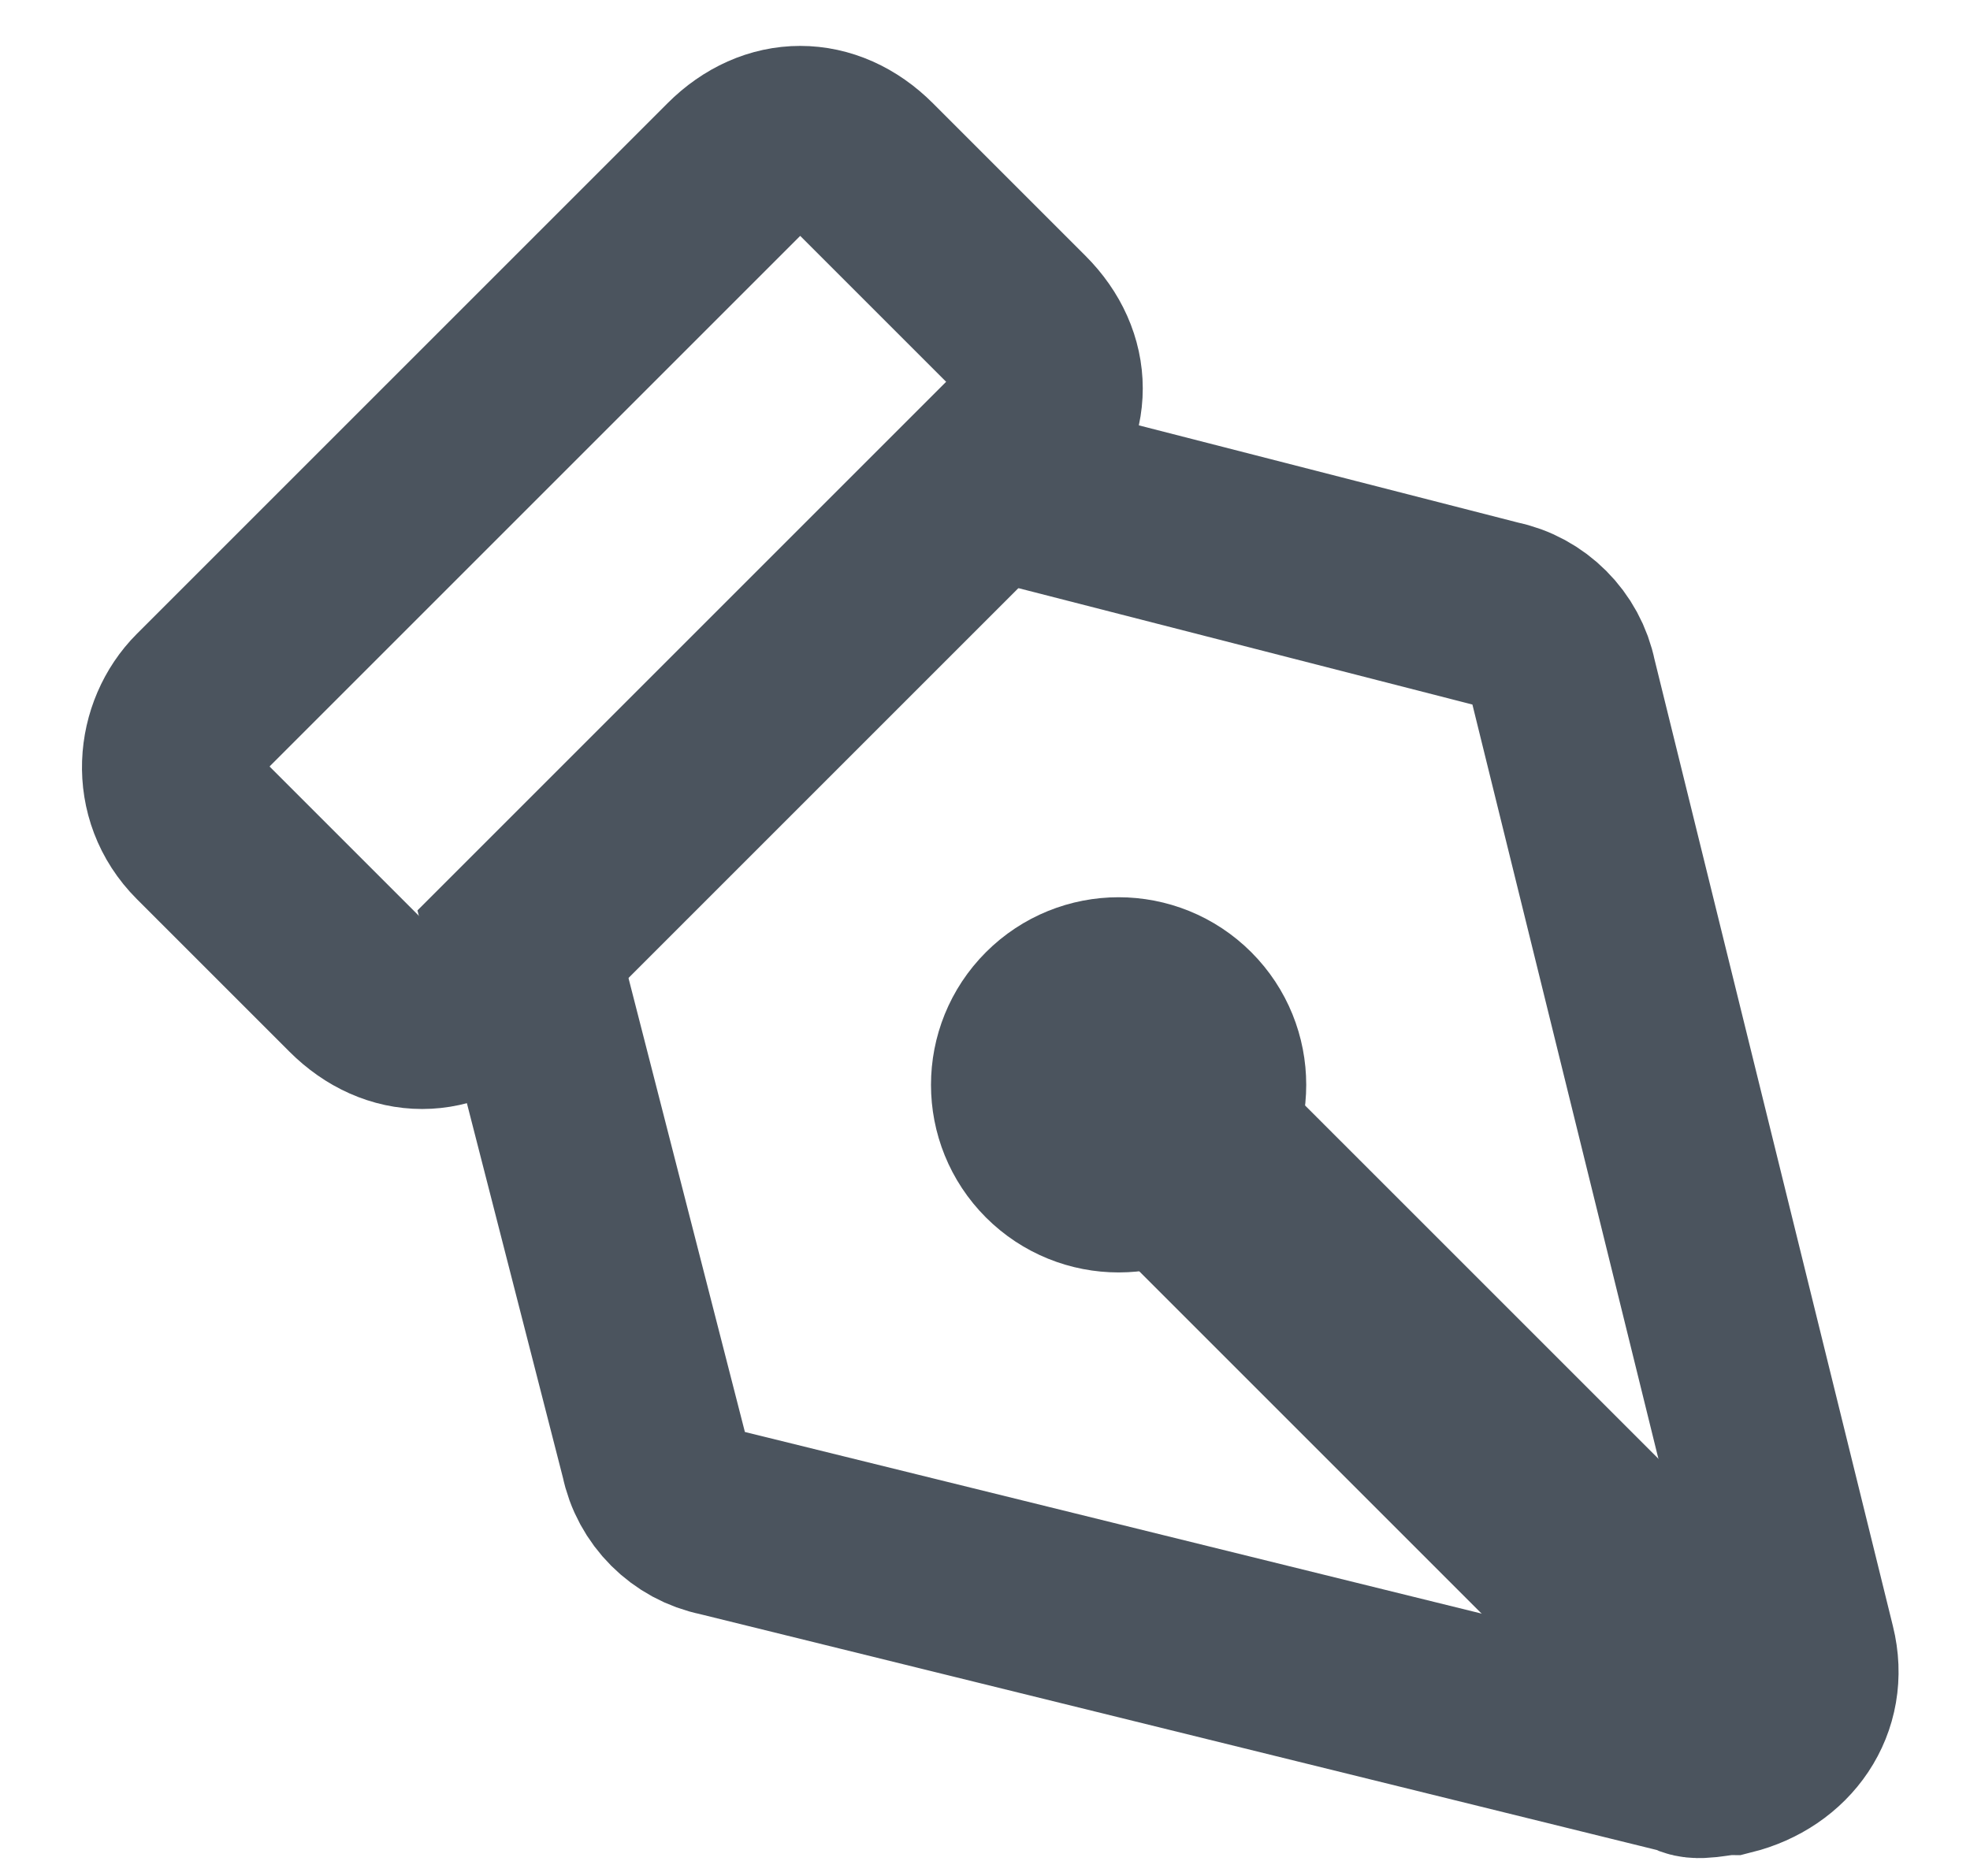
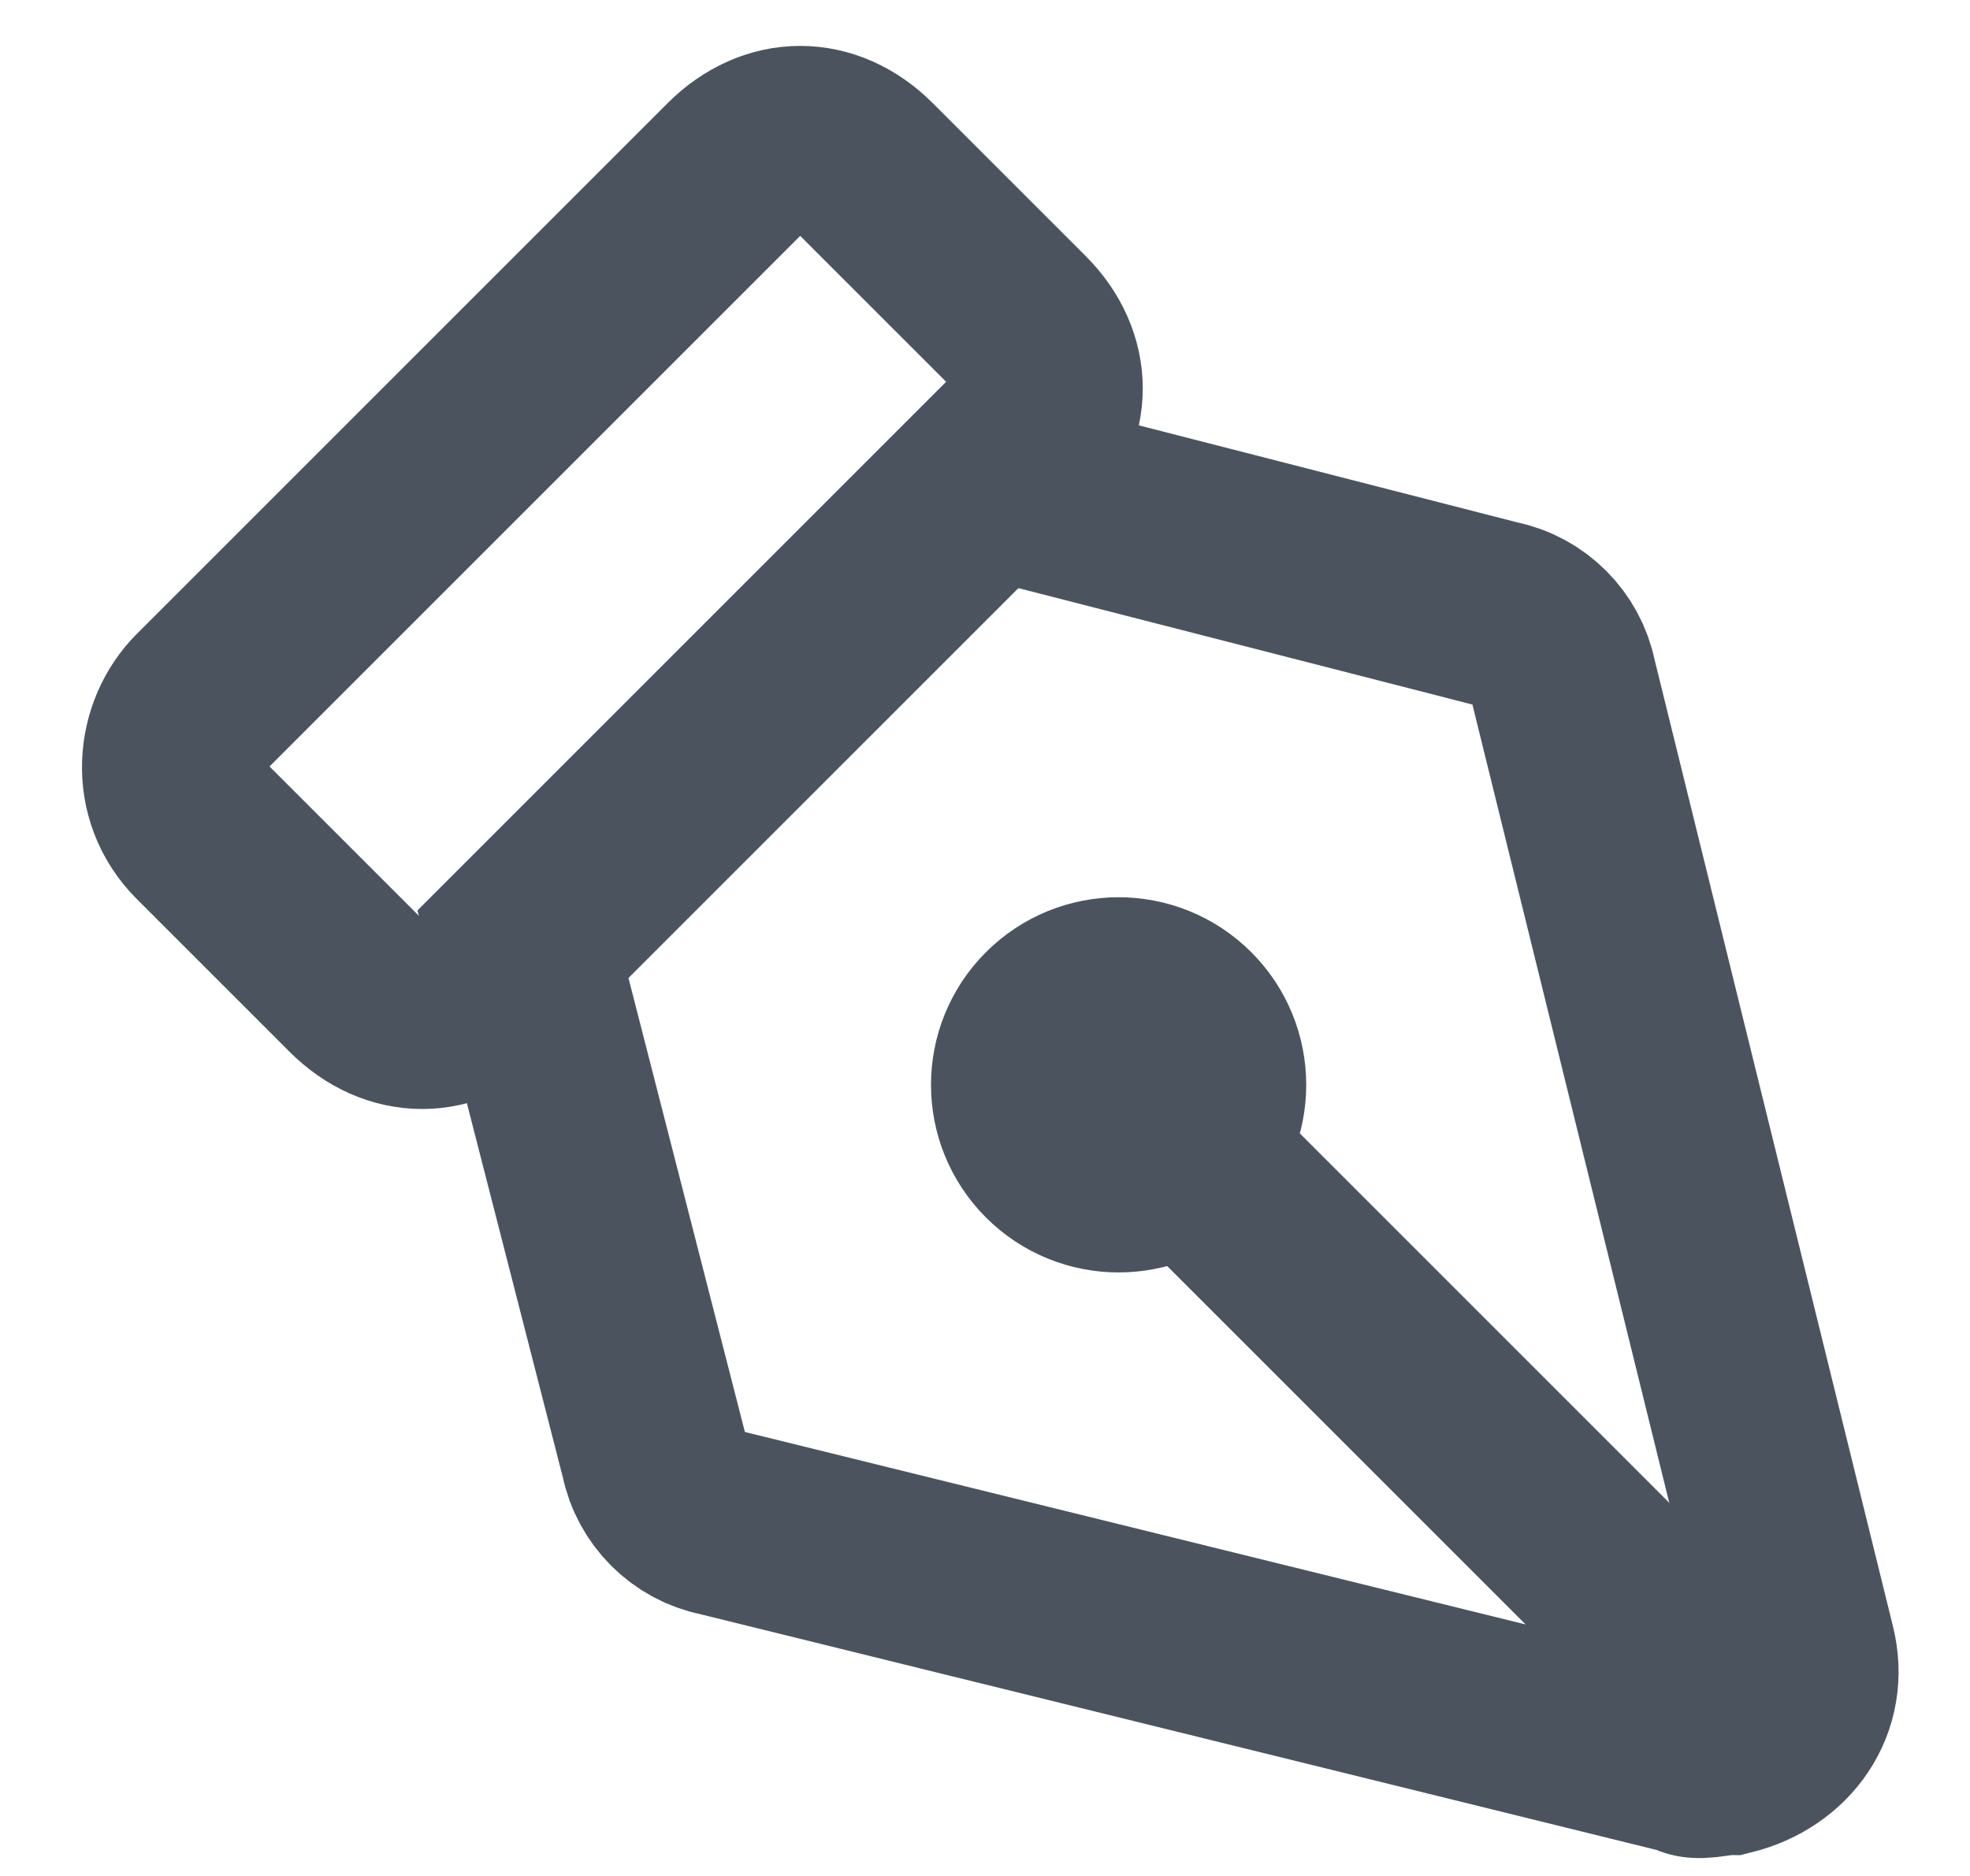
<svg xmlns="http://www.w3.org/2000/svg" width="21px" height="20px" viewBox="0 0 21 20" version="1.1">
  <style type="text/css">
	.st0{fill:none;stroke:#4B545E;stroke-width:2;}
- 	.st1{fill:none;stroke:#4B545E;stroke-width:1.5;}
+ 	.st1{fill:none;stroke:#4B545E;}
</style>
  <g id="Page-1">
    <g id="Portfolio-Home-Copy-12" transform="translate(-739, -28)">
      <g id="design" transform="translate(750.5, 39) rotate(-45) translate(-750.5, -39) translate(740, 28)">
        <path id="Rectangle-10" class="st0" d="M13.9,6.1l2.9,4.9c0.2,0.3,0.2,0.7,0,1l-5.5,9.1c-0.3,0.5-0.9,0.6-1.4,0.3     c-0.1-0.1-0.3-0.2-0.3-0.3L4.1,12c-0.2-0.3-0.2-0.7,0-1l2.9-4.9H13.9z" />
        <path id="Rectangle-11" class="st0" d="M6.4,1.9h8c0.6,0,1,0.4,1,1v2.3c0,0.6-0.4,1-1,1h-8c-0.6,0-1-0.4-1-1V2.9     C5.4,2.3,5.9,1.9,6.4,1.9z" />
-         <path id="Rectangle-11-Copy" class="st1" d="M10.4,11.7L10.4,11.7c0.3,0,0.5,0.2,0.5,0.5v7.2c0,0.3-0.2,0.5-0.5,0.5l0,0     c-0.3,0-0.5-0.2-0.5-0.5v-7.2C9.9,11.9,10.1,11.7,10.4,11.7z" />
+         <path id="Rectangle-11-Copy" class="st1" d="M10.4,12.3L10.4,12.3c0.3,0,0.5,0.2,0.5,0.5v7.2c0,0.3-0.2,0.5-0.5,0.5l0,0     c-0.3,0-0.5-0.2-0.5-0.5v-7.2C9.9,12.6,10.1,12.3,10.4,12.3z" />
        <circle id="Oval-4" class="st0" cx="10.4" cy="11.7" r="1" />
      </g>
    </g>
  </g>
</svg>
